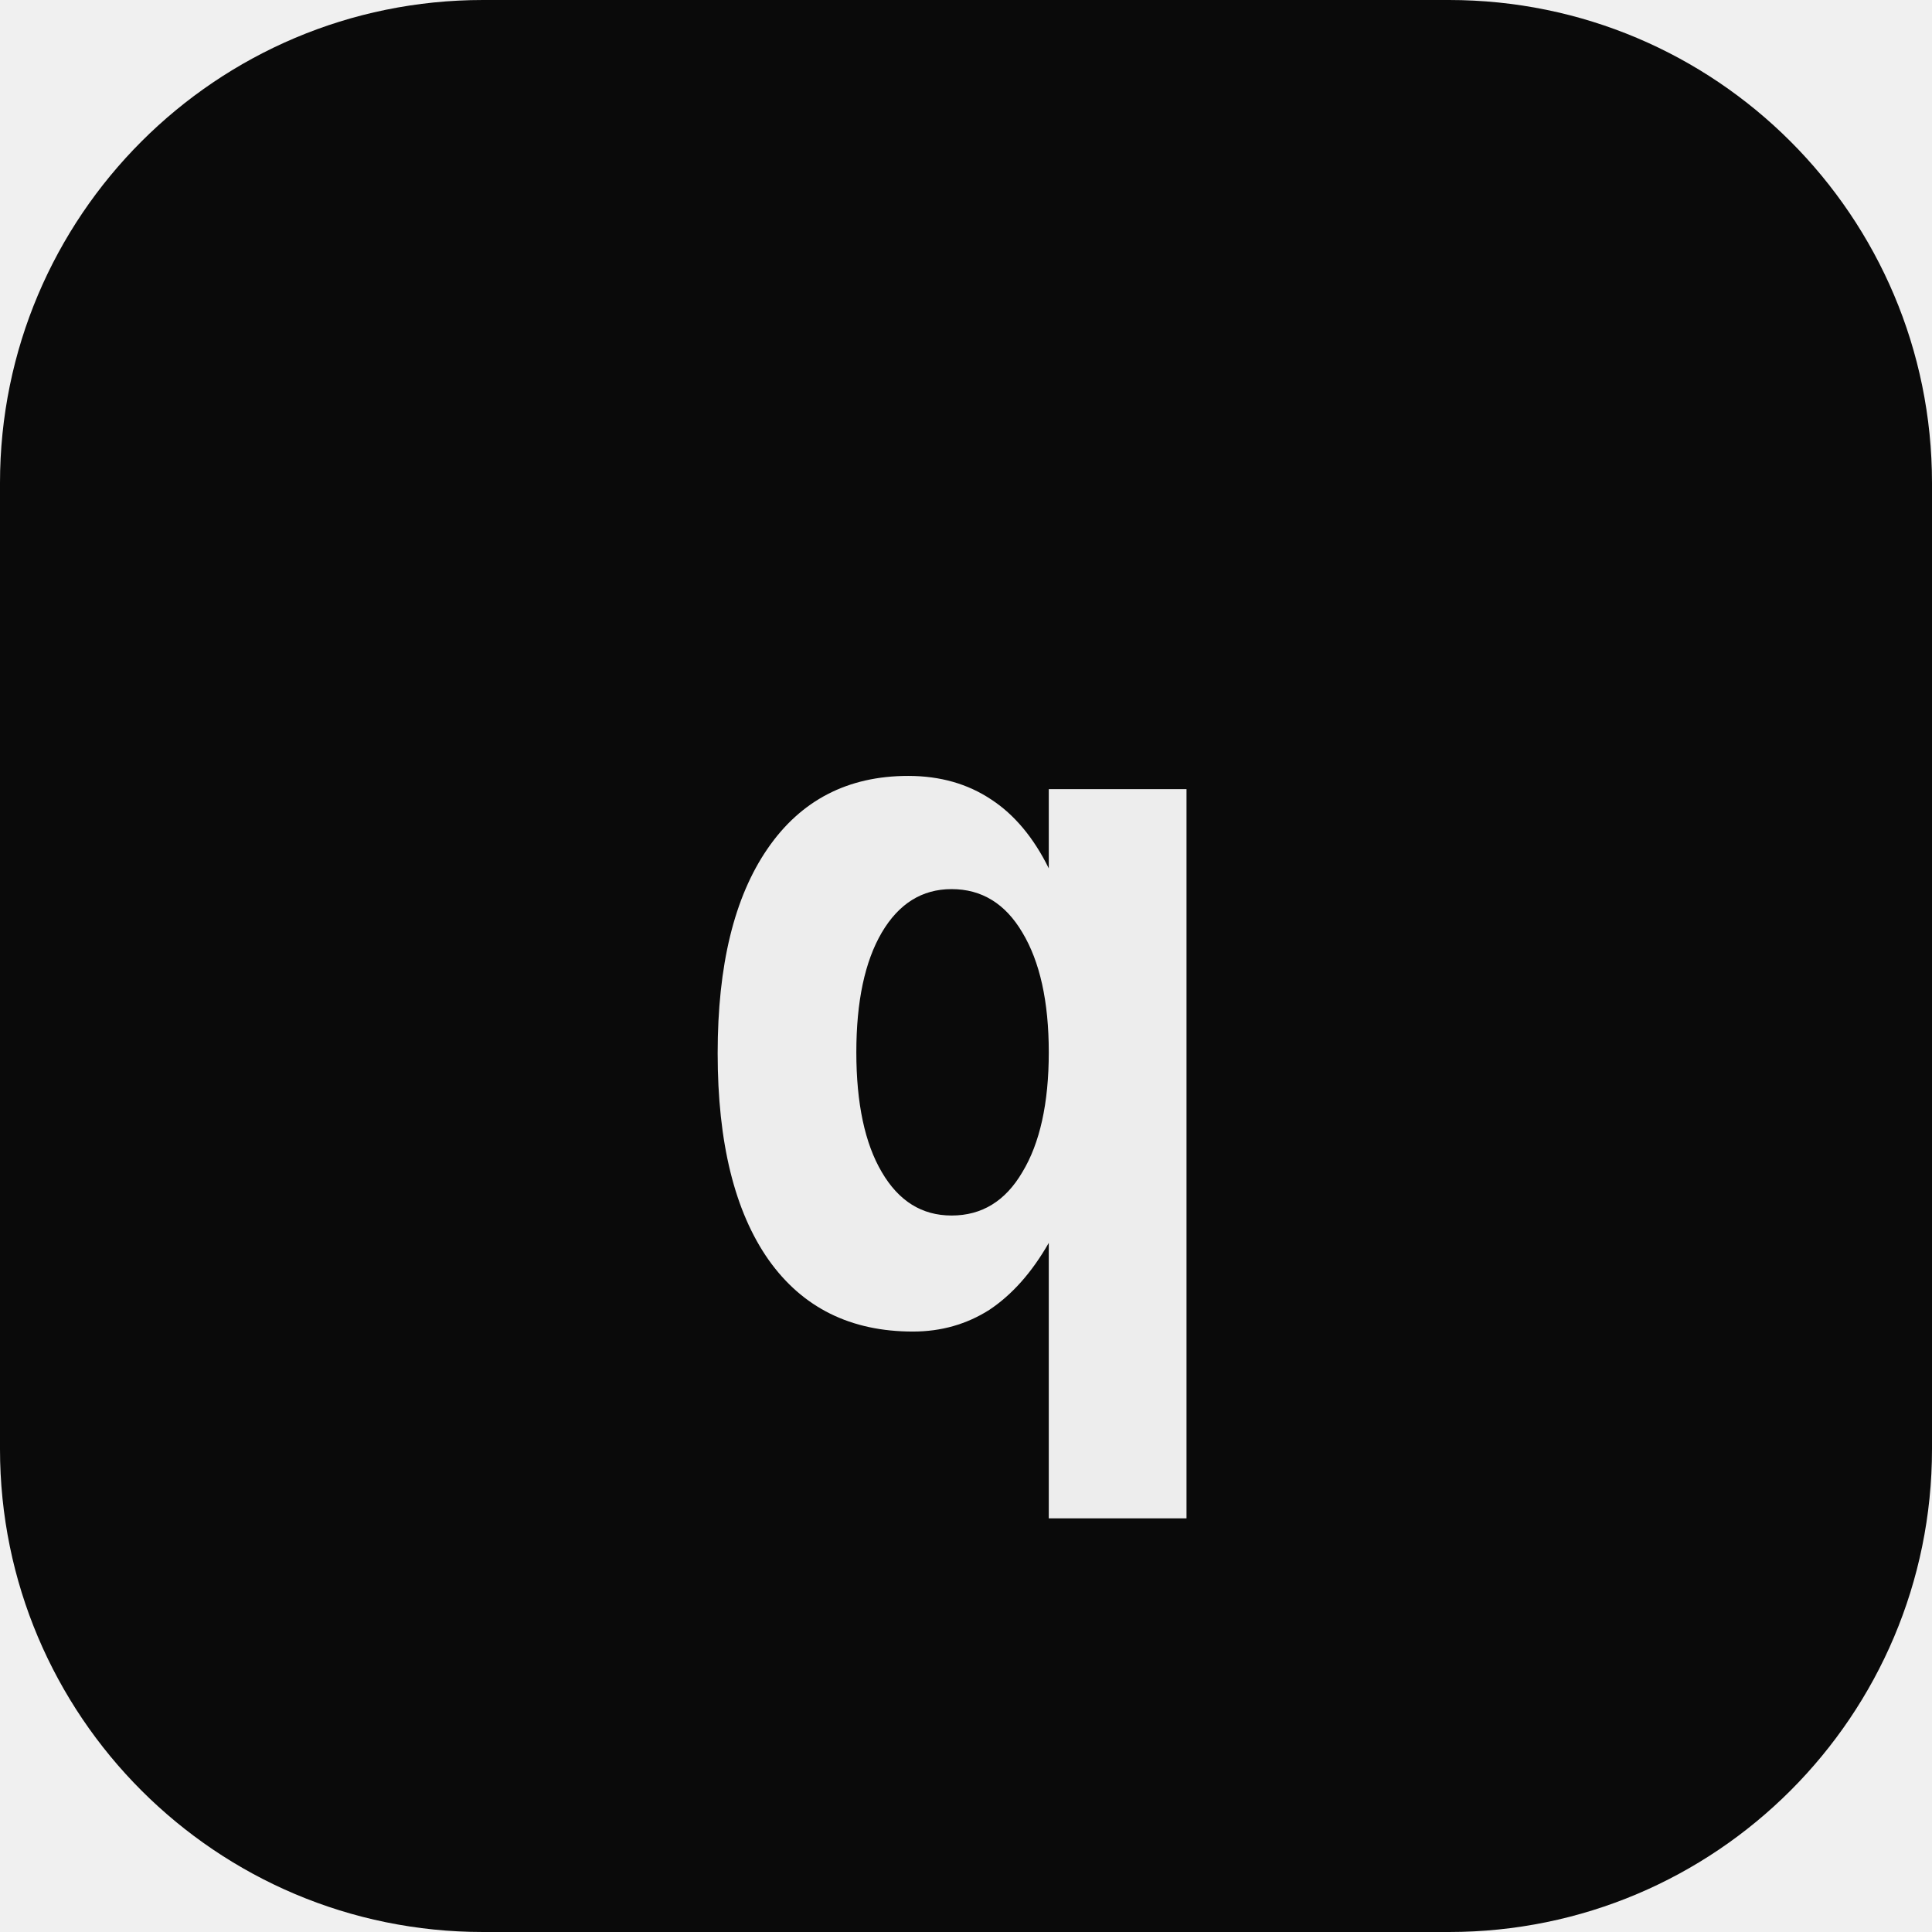
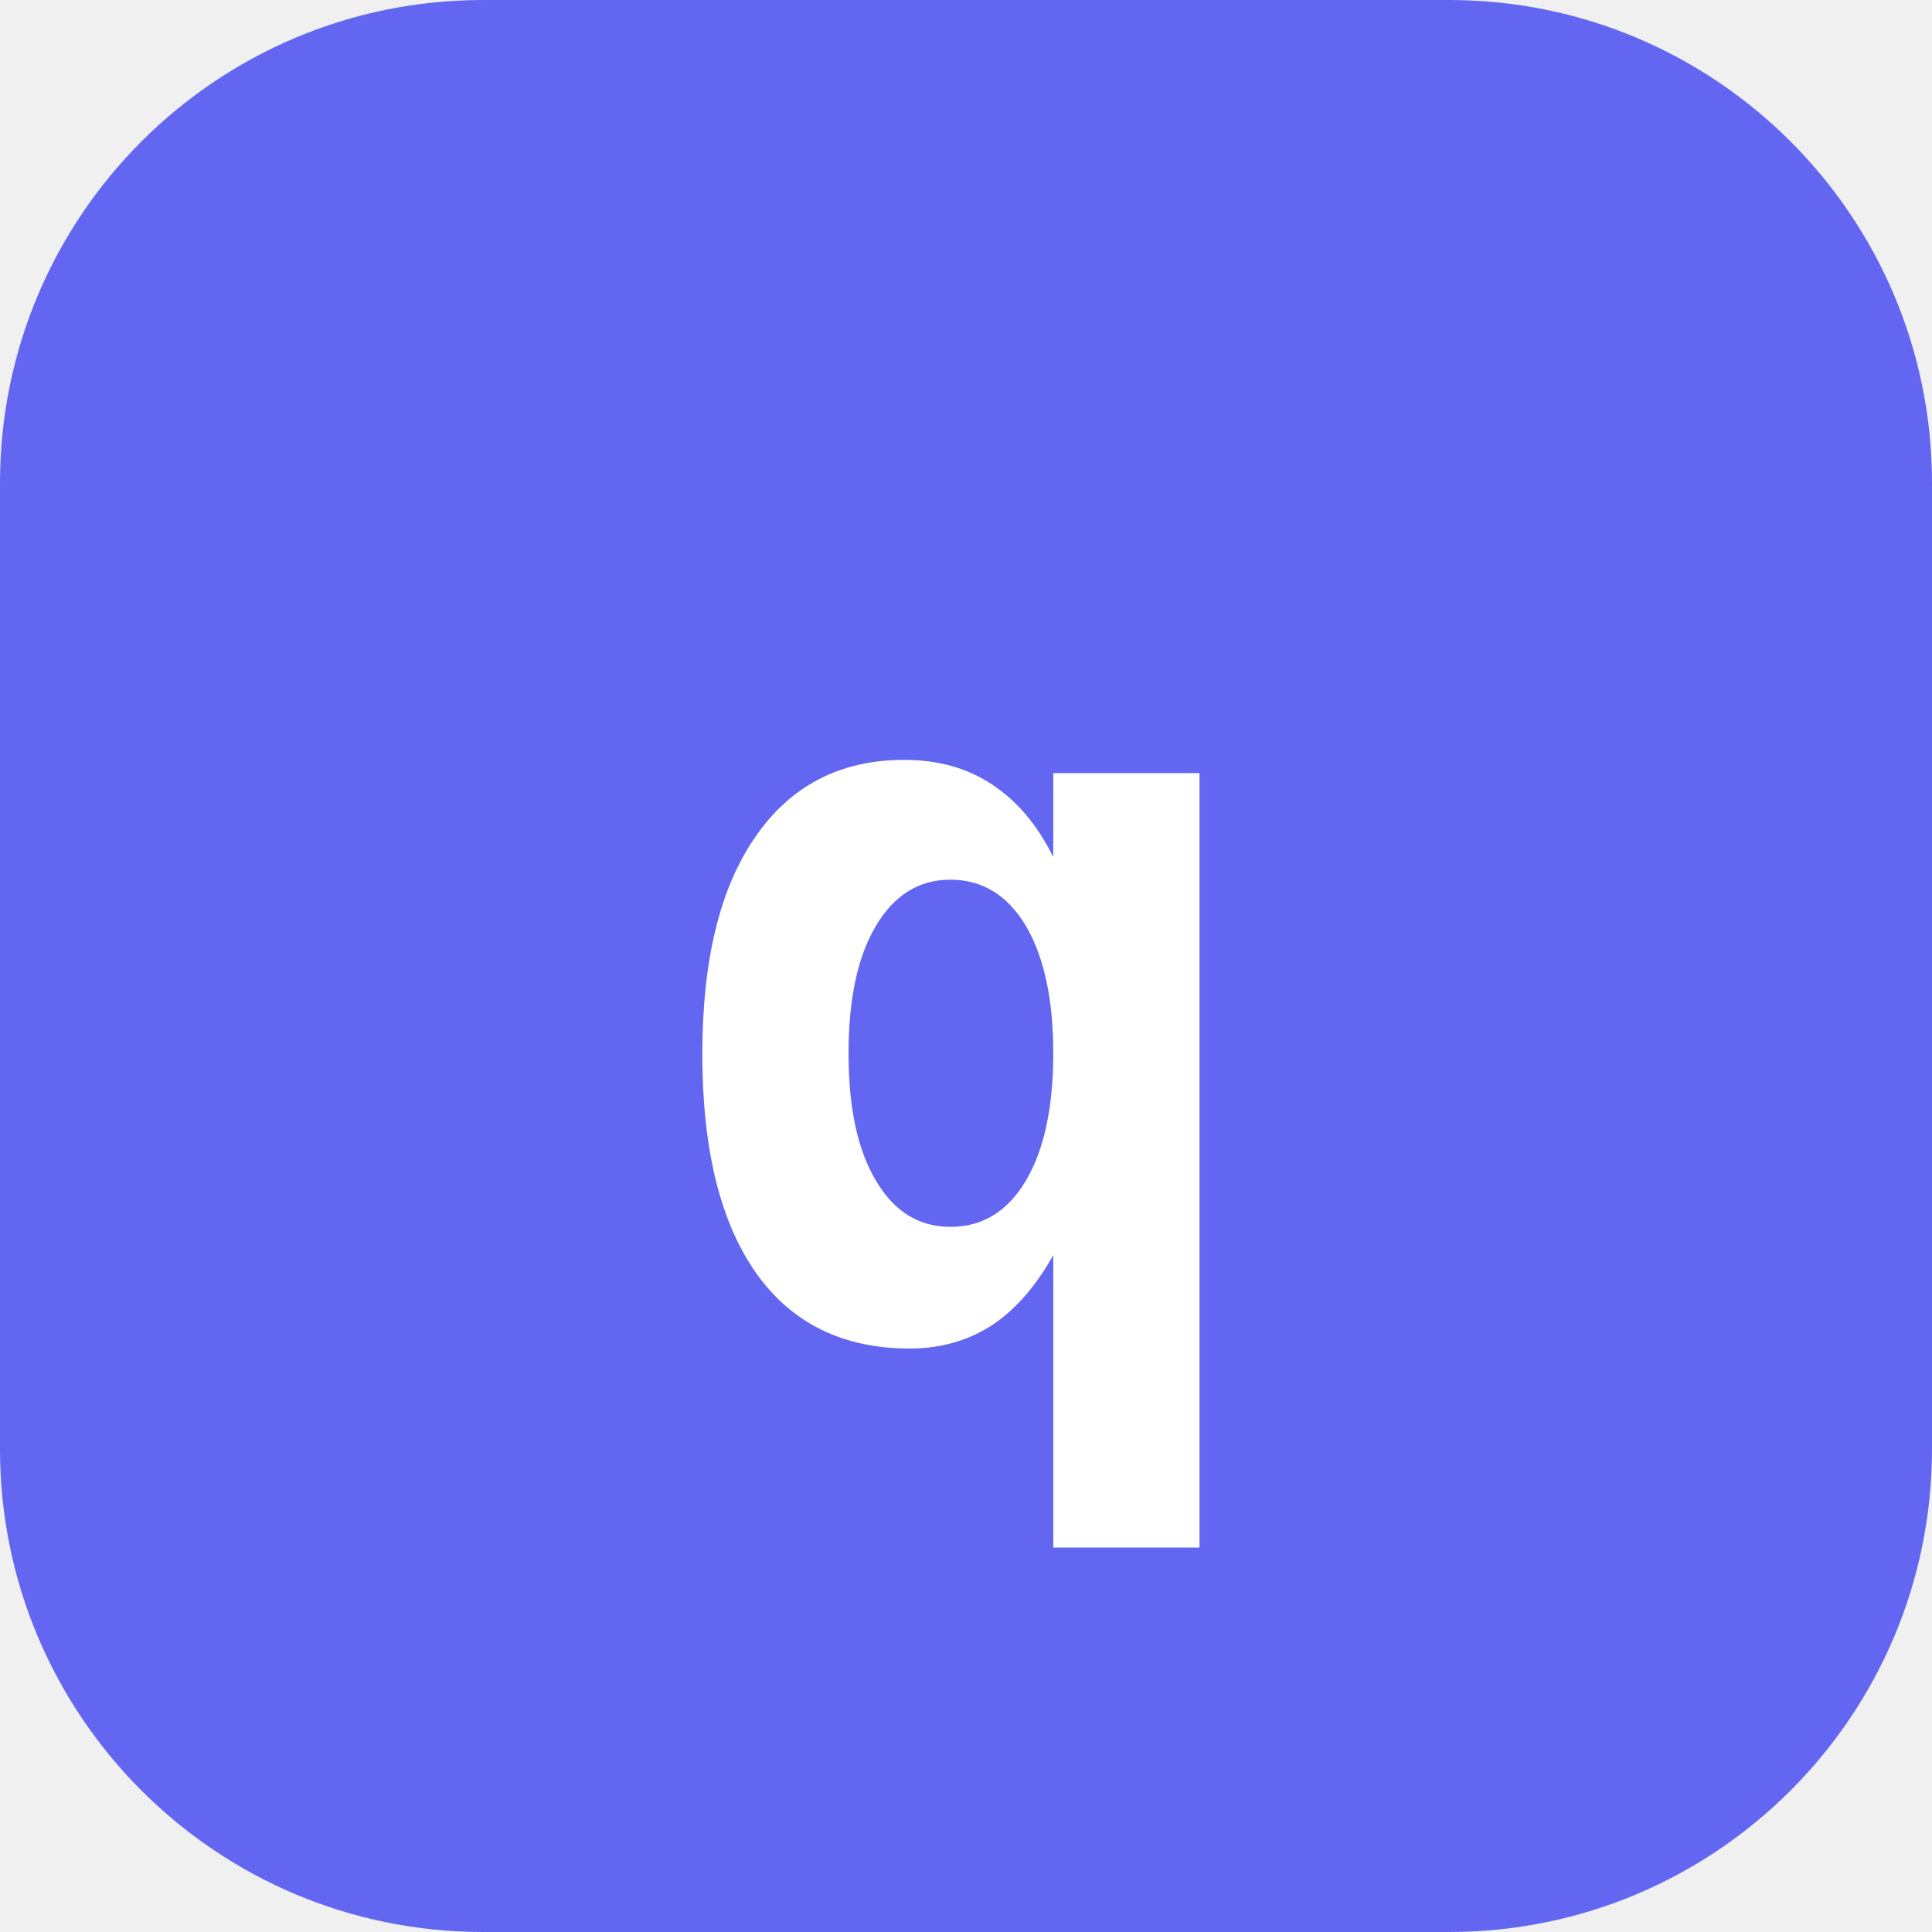
<svg xmlns="http://www.w3.org/2000/svg" width="32" height="32" viewBox="0 0 32 32">
-   <rect width="32" height="32" rx="8" fill="#0a0a0a" />
-   <text x="50%" y="54%" text-anchor="middle" dominant-baseline="middle" fill="#ededed" font-family="ui-monospace, monospace" font-size="16" font-weight="700">q</text>
+   <rect width="32" height="32" rx="8" fill="#6366f1" />
+   <text x="50%" y="54%" text-anchor="middle" dominant-baseline="middle" fill="white" font-family="ui-monospace, monospace" font-size="17" font-weight="700">q</text>
</svg>
